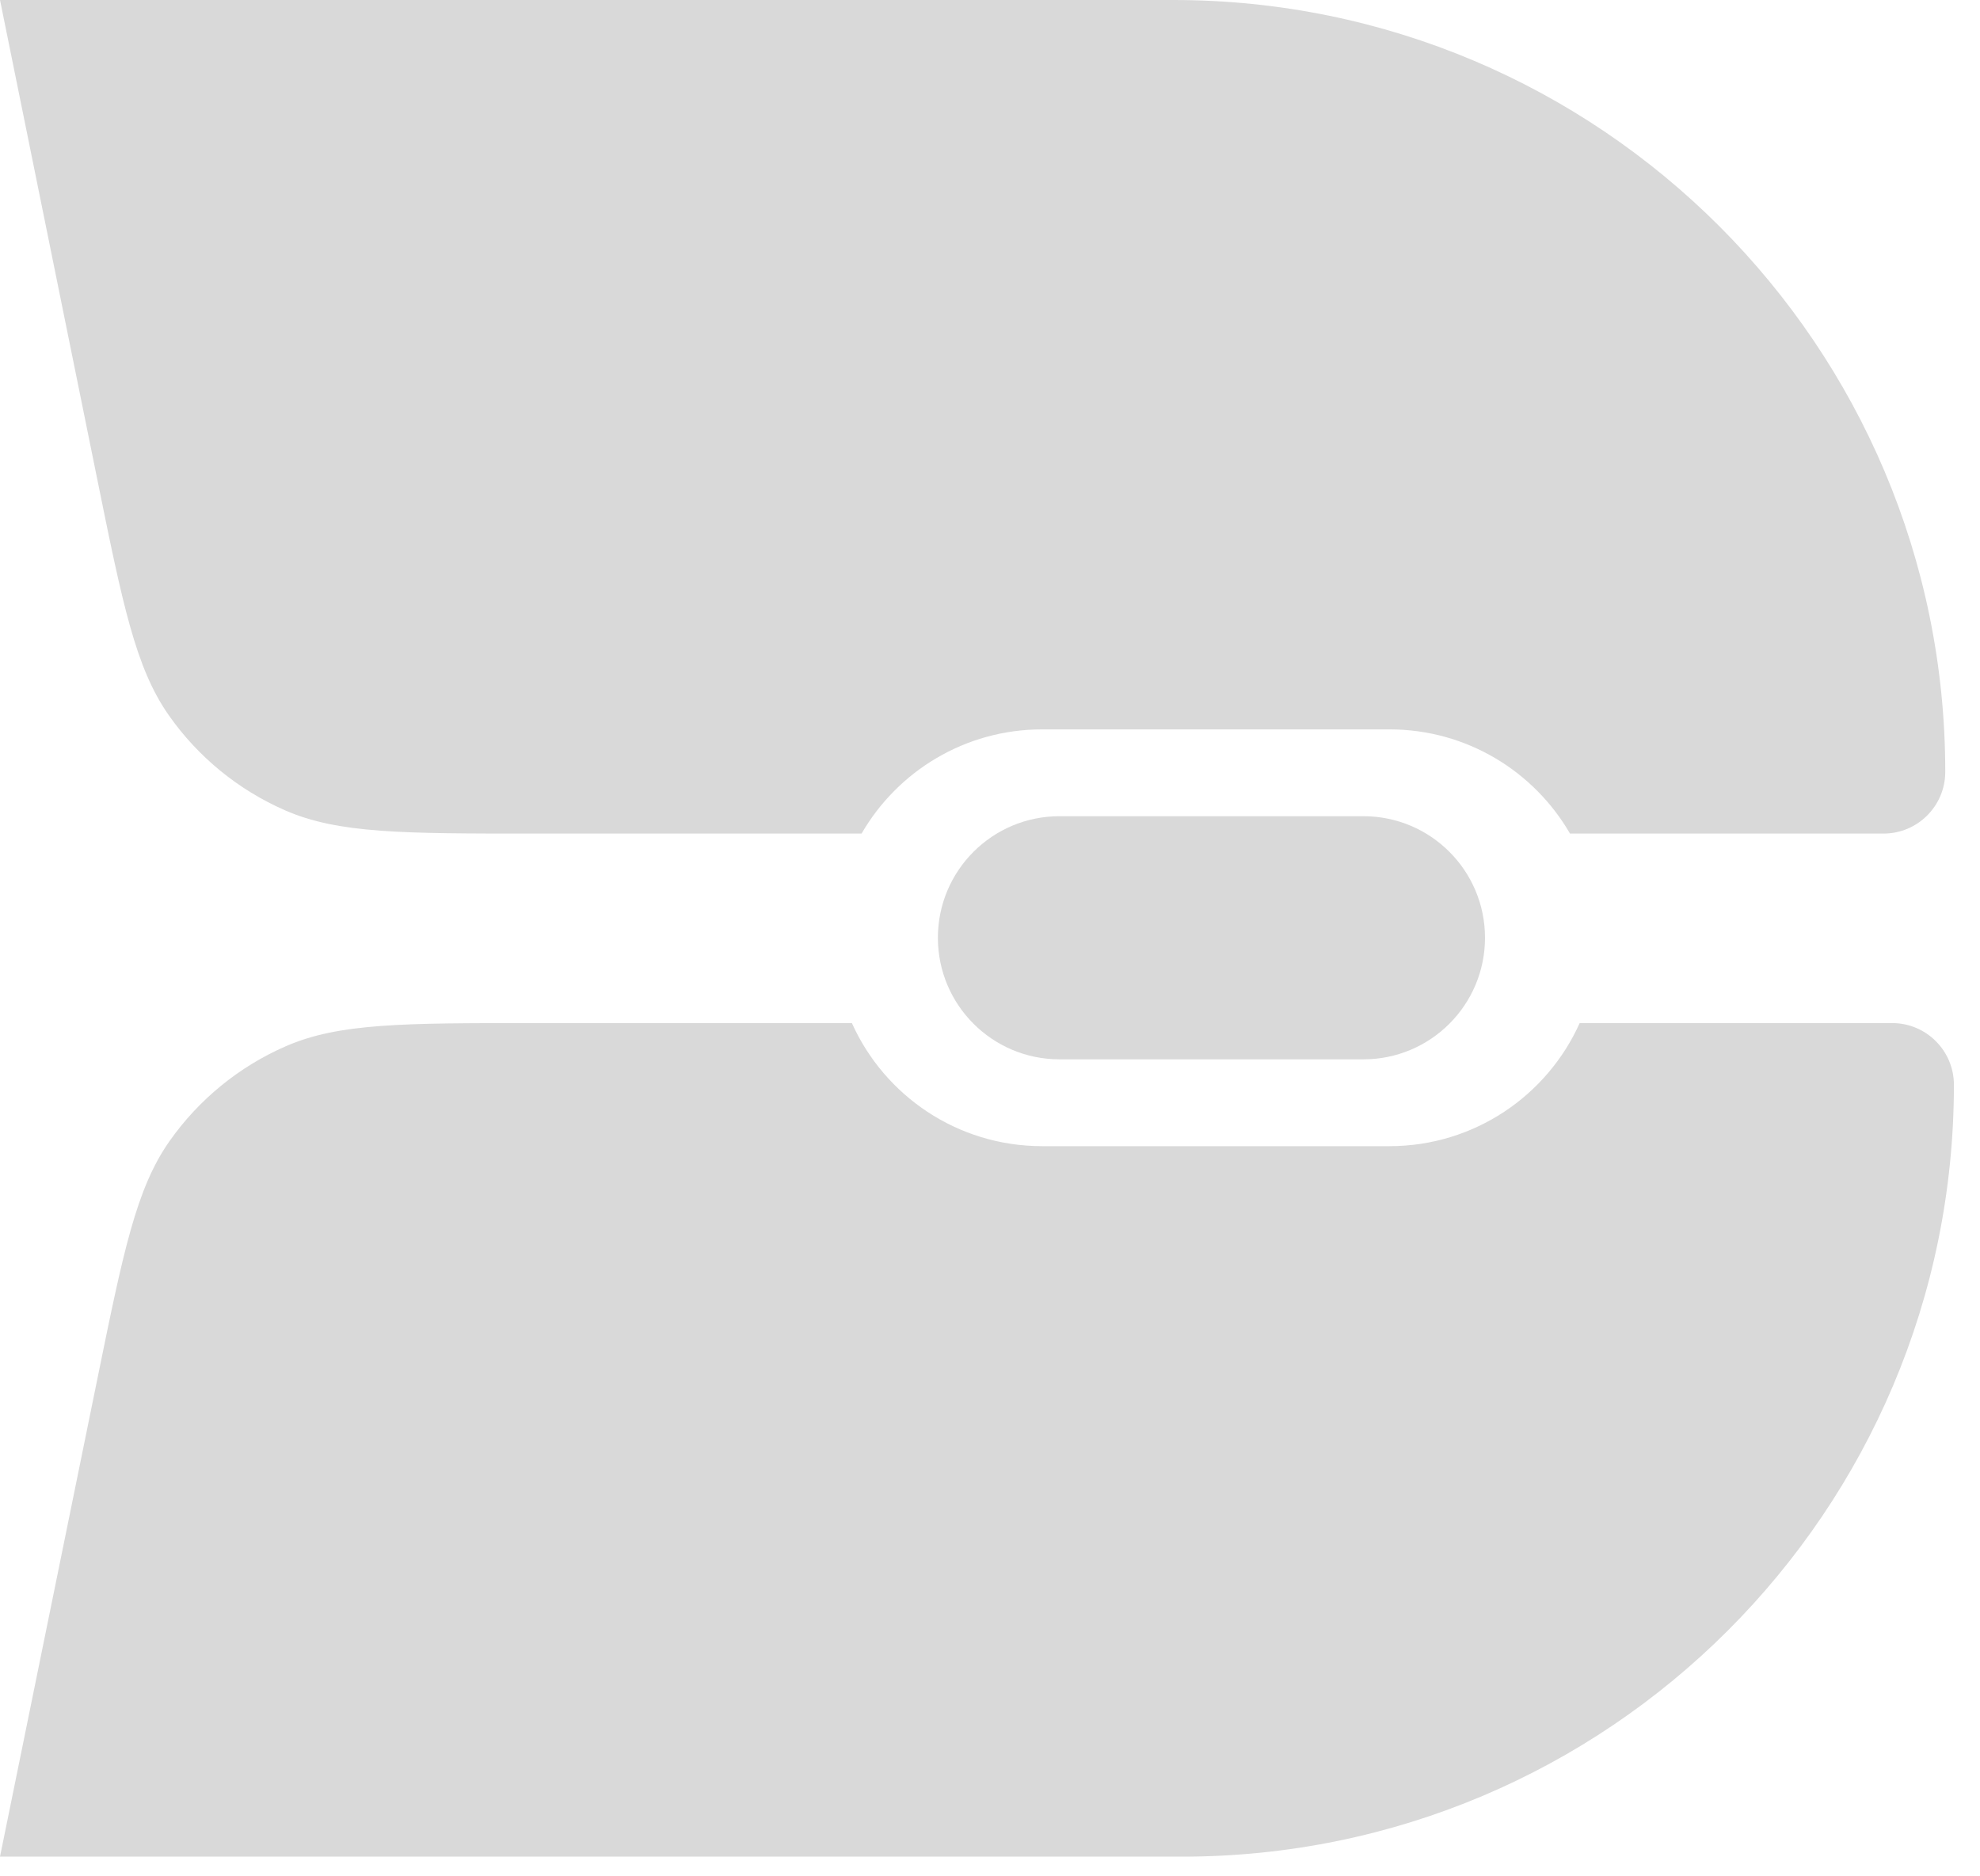
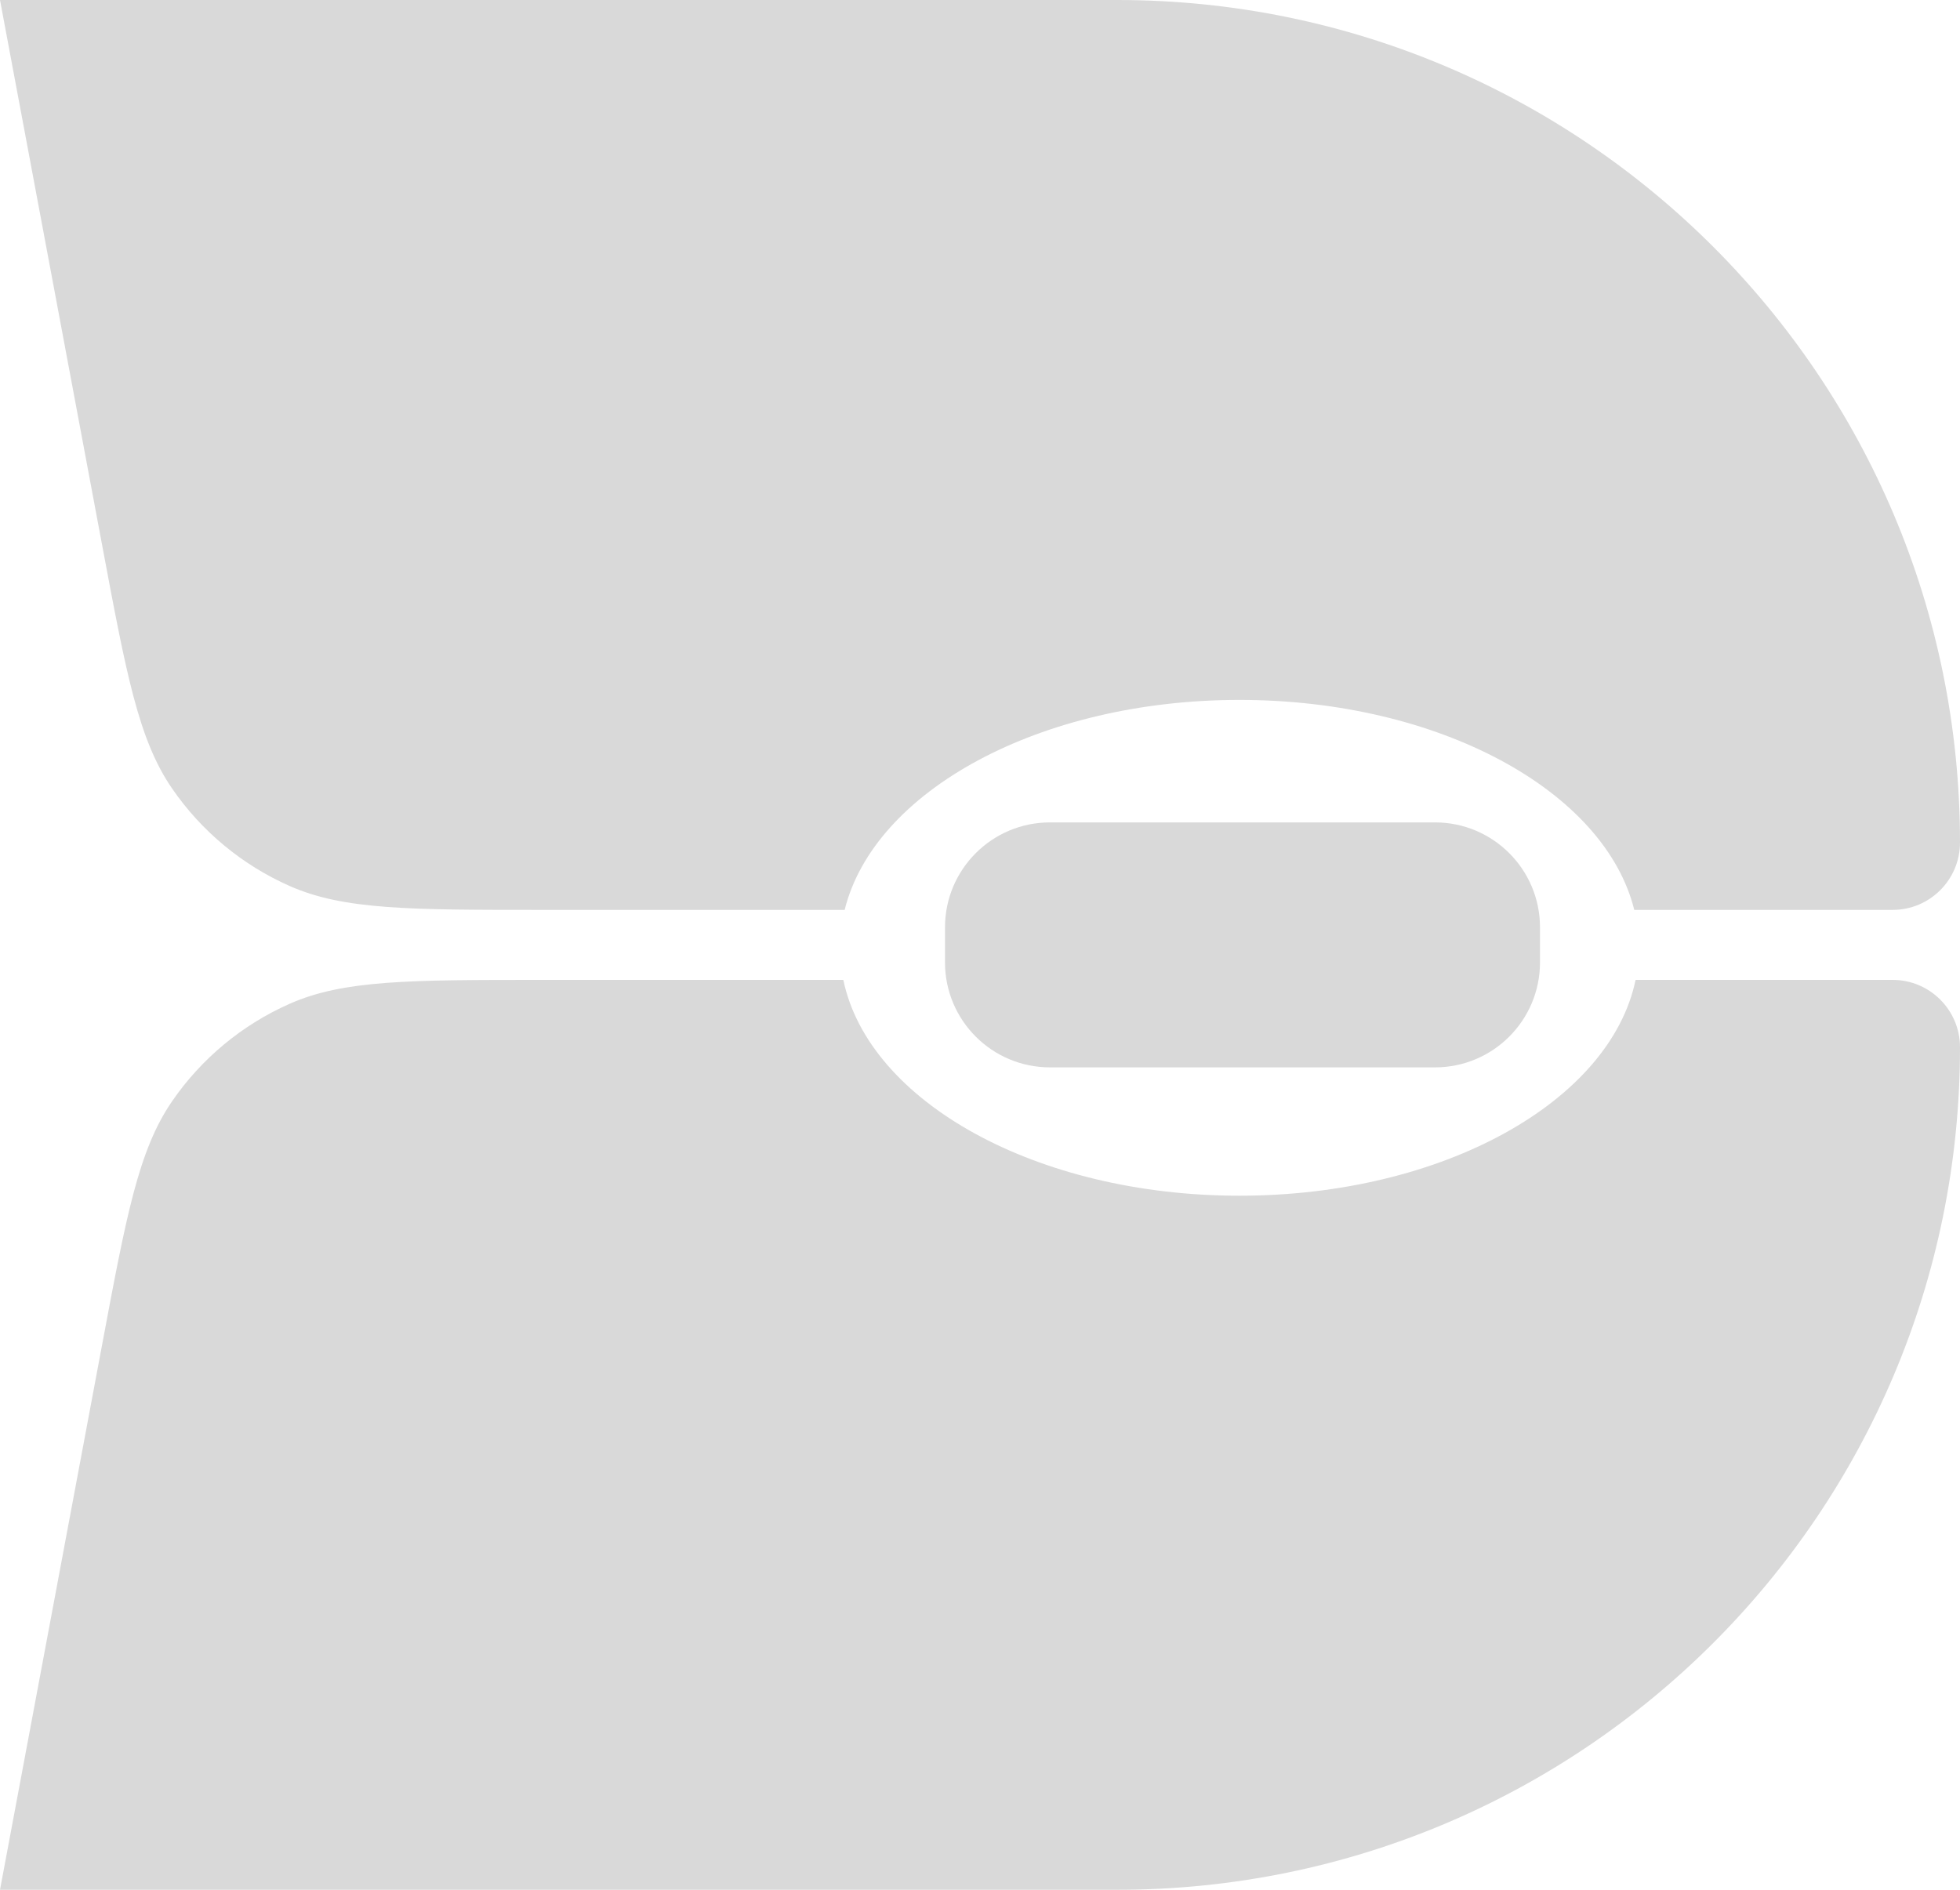
- <svg xmlns="http://www.w3.org/2000/svg" width="57" height="54" viewBox="0 0 57 54" fill="none">
-   <path fill-rule="evenodd" clip-rule="evenodd" d="M33.778 0H0L2.789 13.745L2.789 13.745C3.53 17.399 3.901 19.226 4.858 20.592C5.703 21.797 6.863 22.745 8.212 23.333C9.741 24 11.605 24 15.333 24H24.803C25.84 22.207 27.779 21 30 21H40C42.221 21 44.16 22.207 45.197 24H54.222C55.204 24 56 23.204 56 22.222C56 9.949 46.051 0 33.778 0Z" fill="#D9D9D9" />
-   <path fill-rule="evenodd" clip-rule="evenodd" d="M24.524 29.456H15.346C11.621 29.456 9.758 29.456 8.23 30.122C6.882 30.709 5.722 31.657 4.877 32.86C3.919 34.225 3.547 36.05 2.803 39.7L0 53.456H34.026C46.299 53.456 56.249 43.507 56.249 31.234C56.249 30.252 55.453 29.456 54.471 29.456H45.476C44.538 31.545 42.439 33 40 33H30C27.561 33 25.462 31.545 24.524 29.456Z" fill="#D9D9D9" />
-   <rect x="27" y="23.5" width="15.75" height="7" rx="3.5" fill="#D9D9D9" />
+ <svg xmlns="http://www.w3.org/2000/svg" width="56" height="54" viewBox="0 0 56 54" fill="none">
+   <path fill-rule="evenodd" clip-rule="evenodd" d="M31.926 0H0L2.914 15.556C3.61 19.273 3.958 21.131 4.911 22.523C5.752 23.75 6.919 24.718 8.28 25.319C9.823 26 11.714 26 15.495 26H24.133C24.973 22.602 29.703 20 35.413 20C41.122 20 45.853 22.602 46.693 26H54.074C55.138 26 56 25.138 56 24.074C56 10.778 45.222 0 31.926 0Z" fill="#D9D9D9" />
+   <path fill-rule="evenodd" clip-rule="evenodd" d="M24.095 28H15.495C11.714 28 9.823 28 8.28 28.681C6.919 29.282 5.752 30.25 4.911 31.477C3.958 32.869 3.61 34.727 2.914 38.444L0 54H31.926C45.222 54 56 43.222 56 29.926C56 28.862 55.138 28 54.074 28H46.731C46.007 31.479 41.215 34.167 35.413 34.167C29.61 34.167 24.819 31.479 24.095 28Z" fill="#D9D9D9" />
+   <rect x="27" y="23.5" width="17" height="7" rx="3" fill="#D9D9D9" />
</svg>
